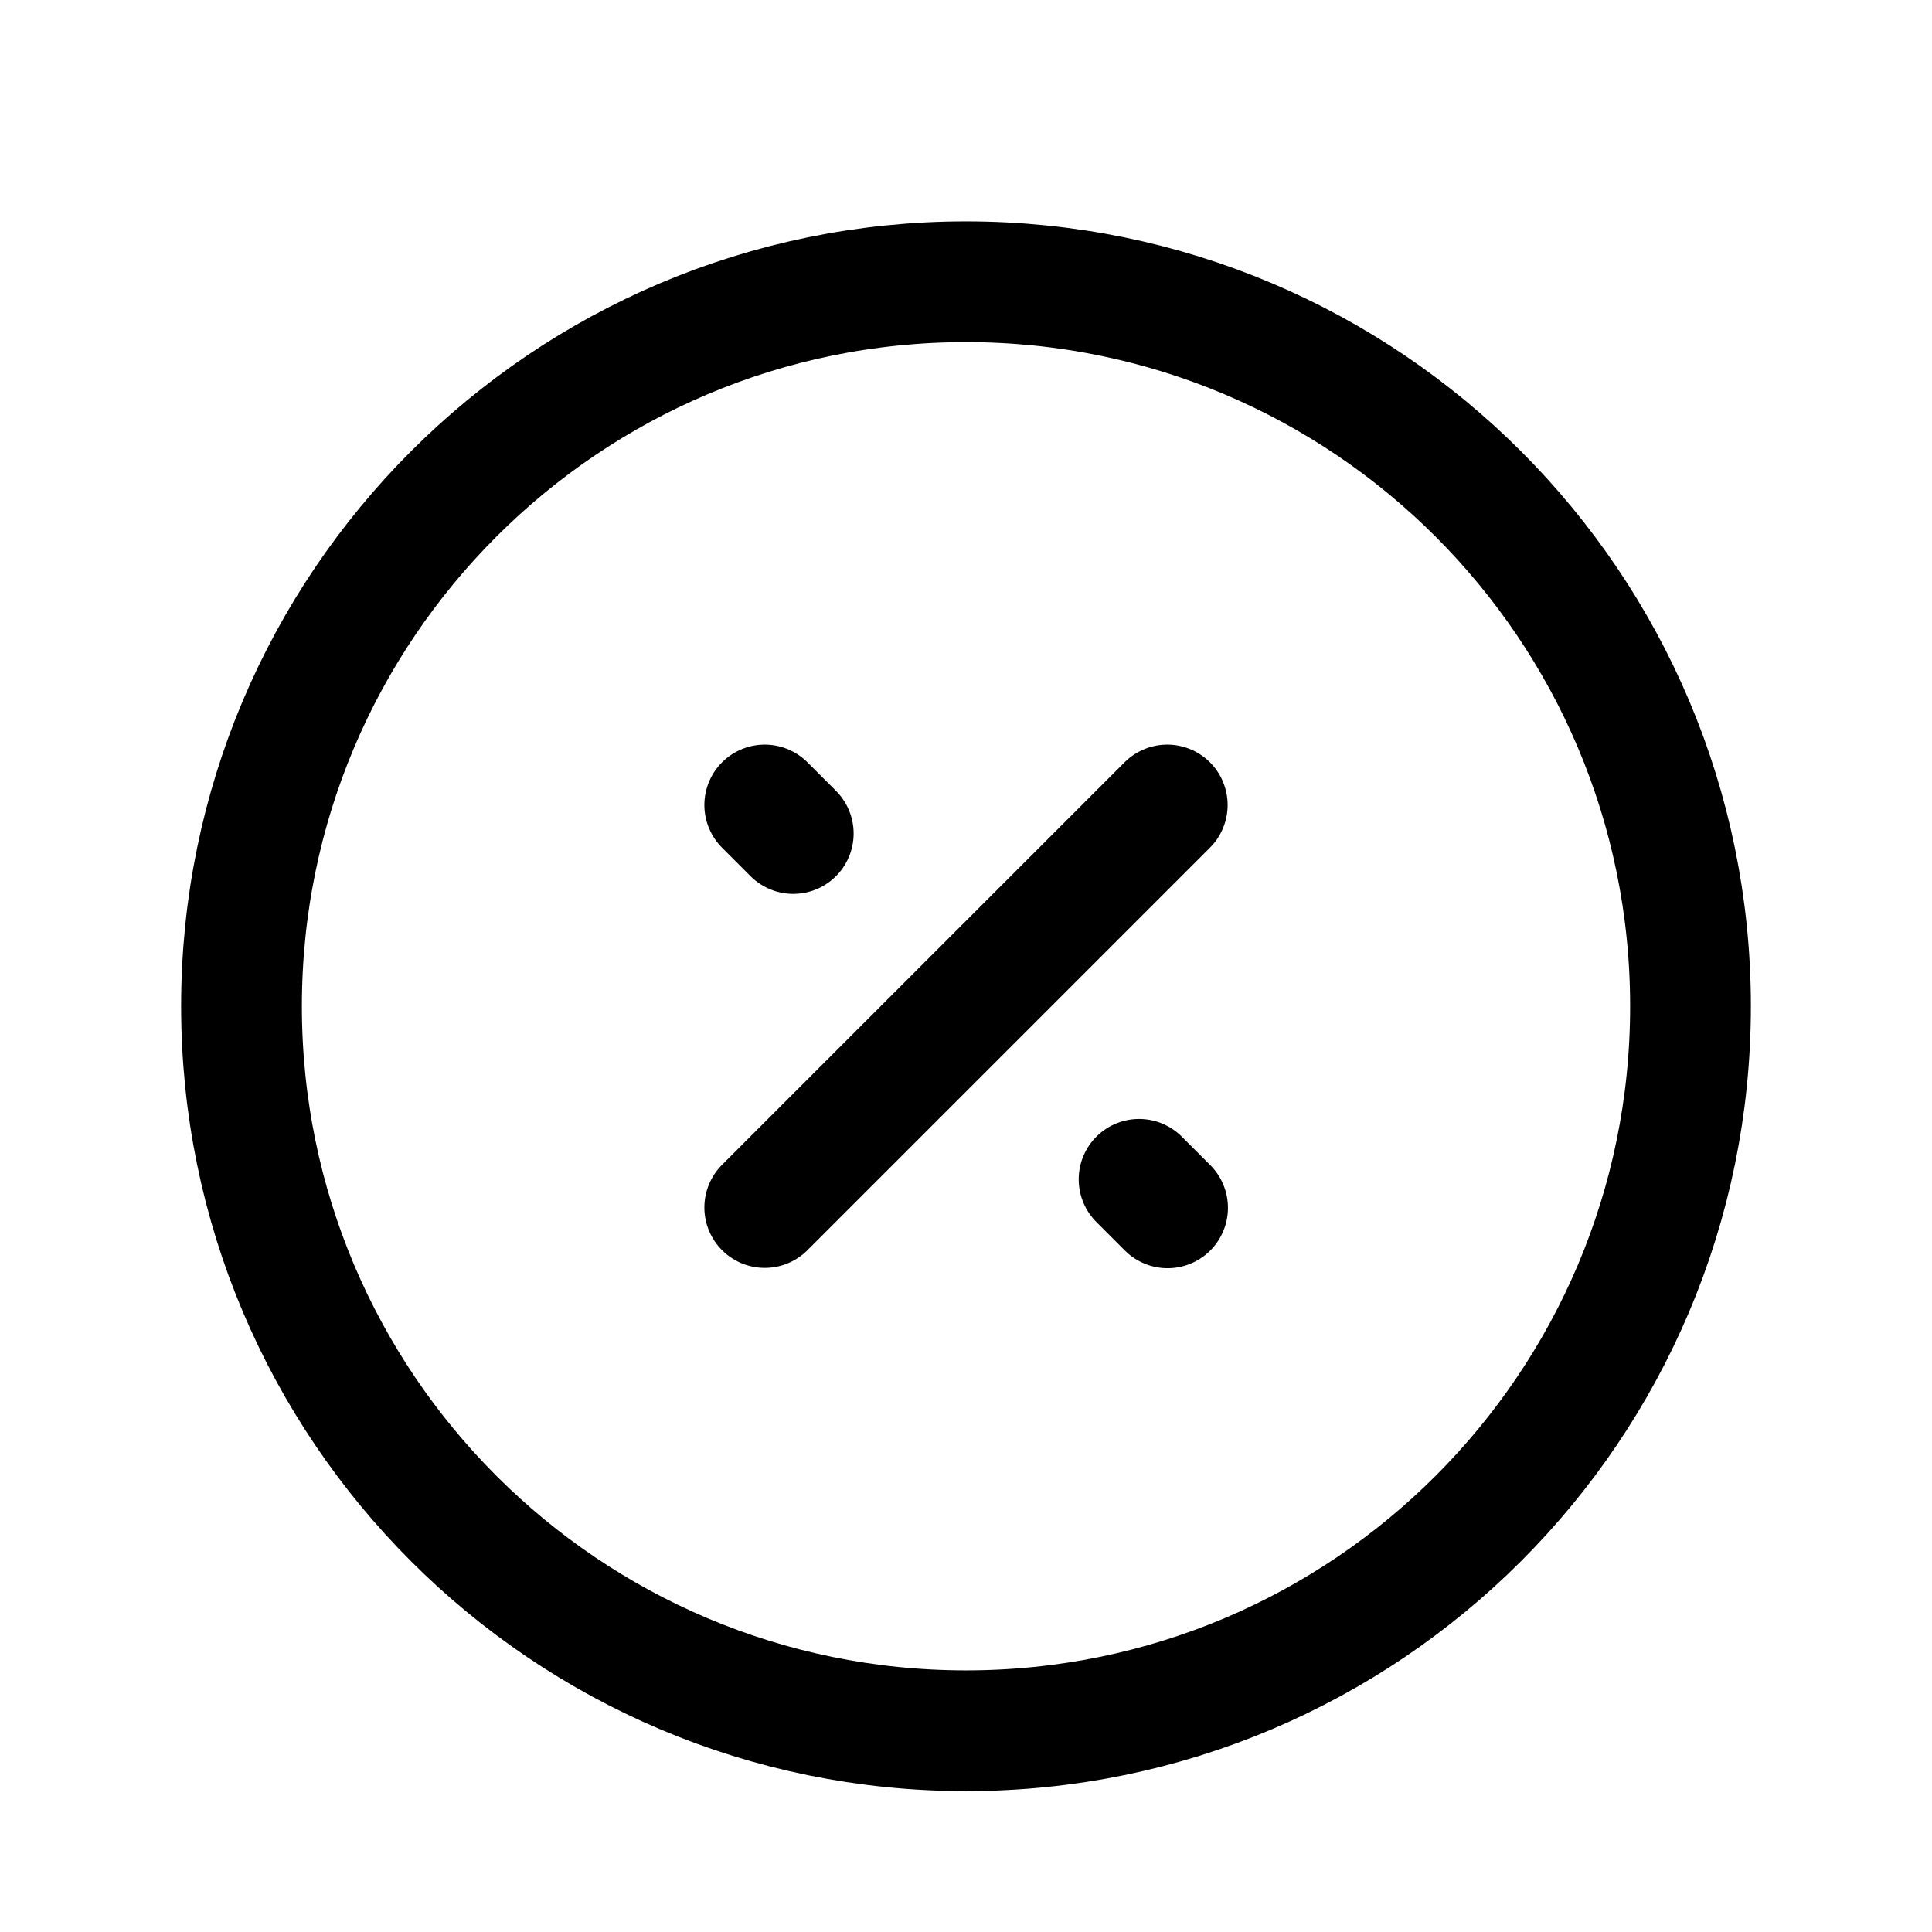
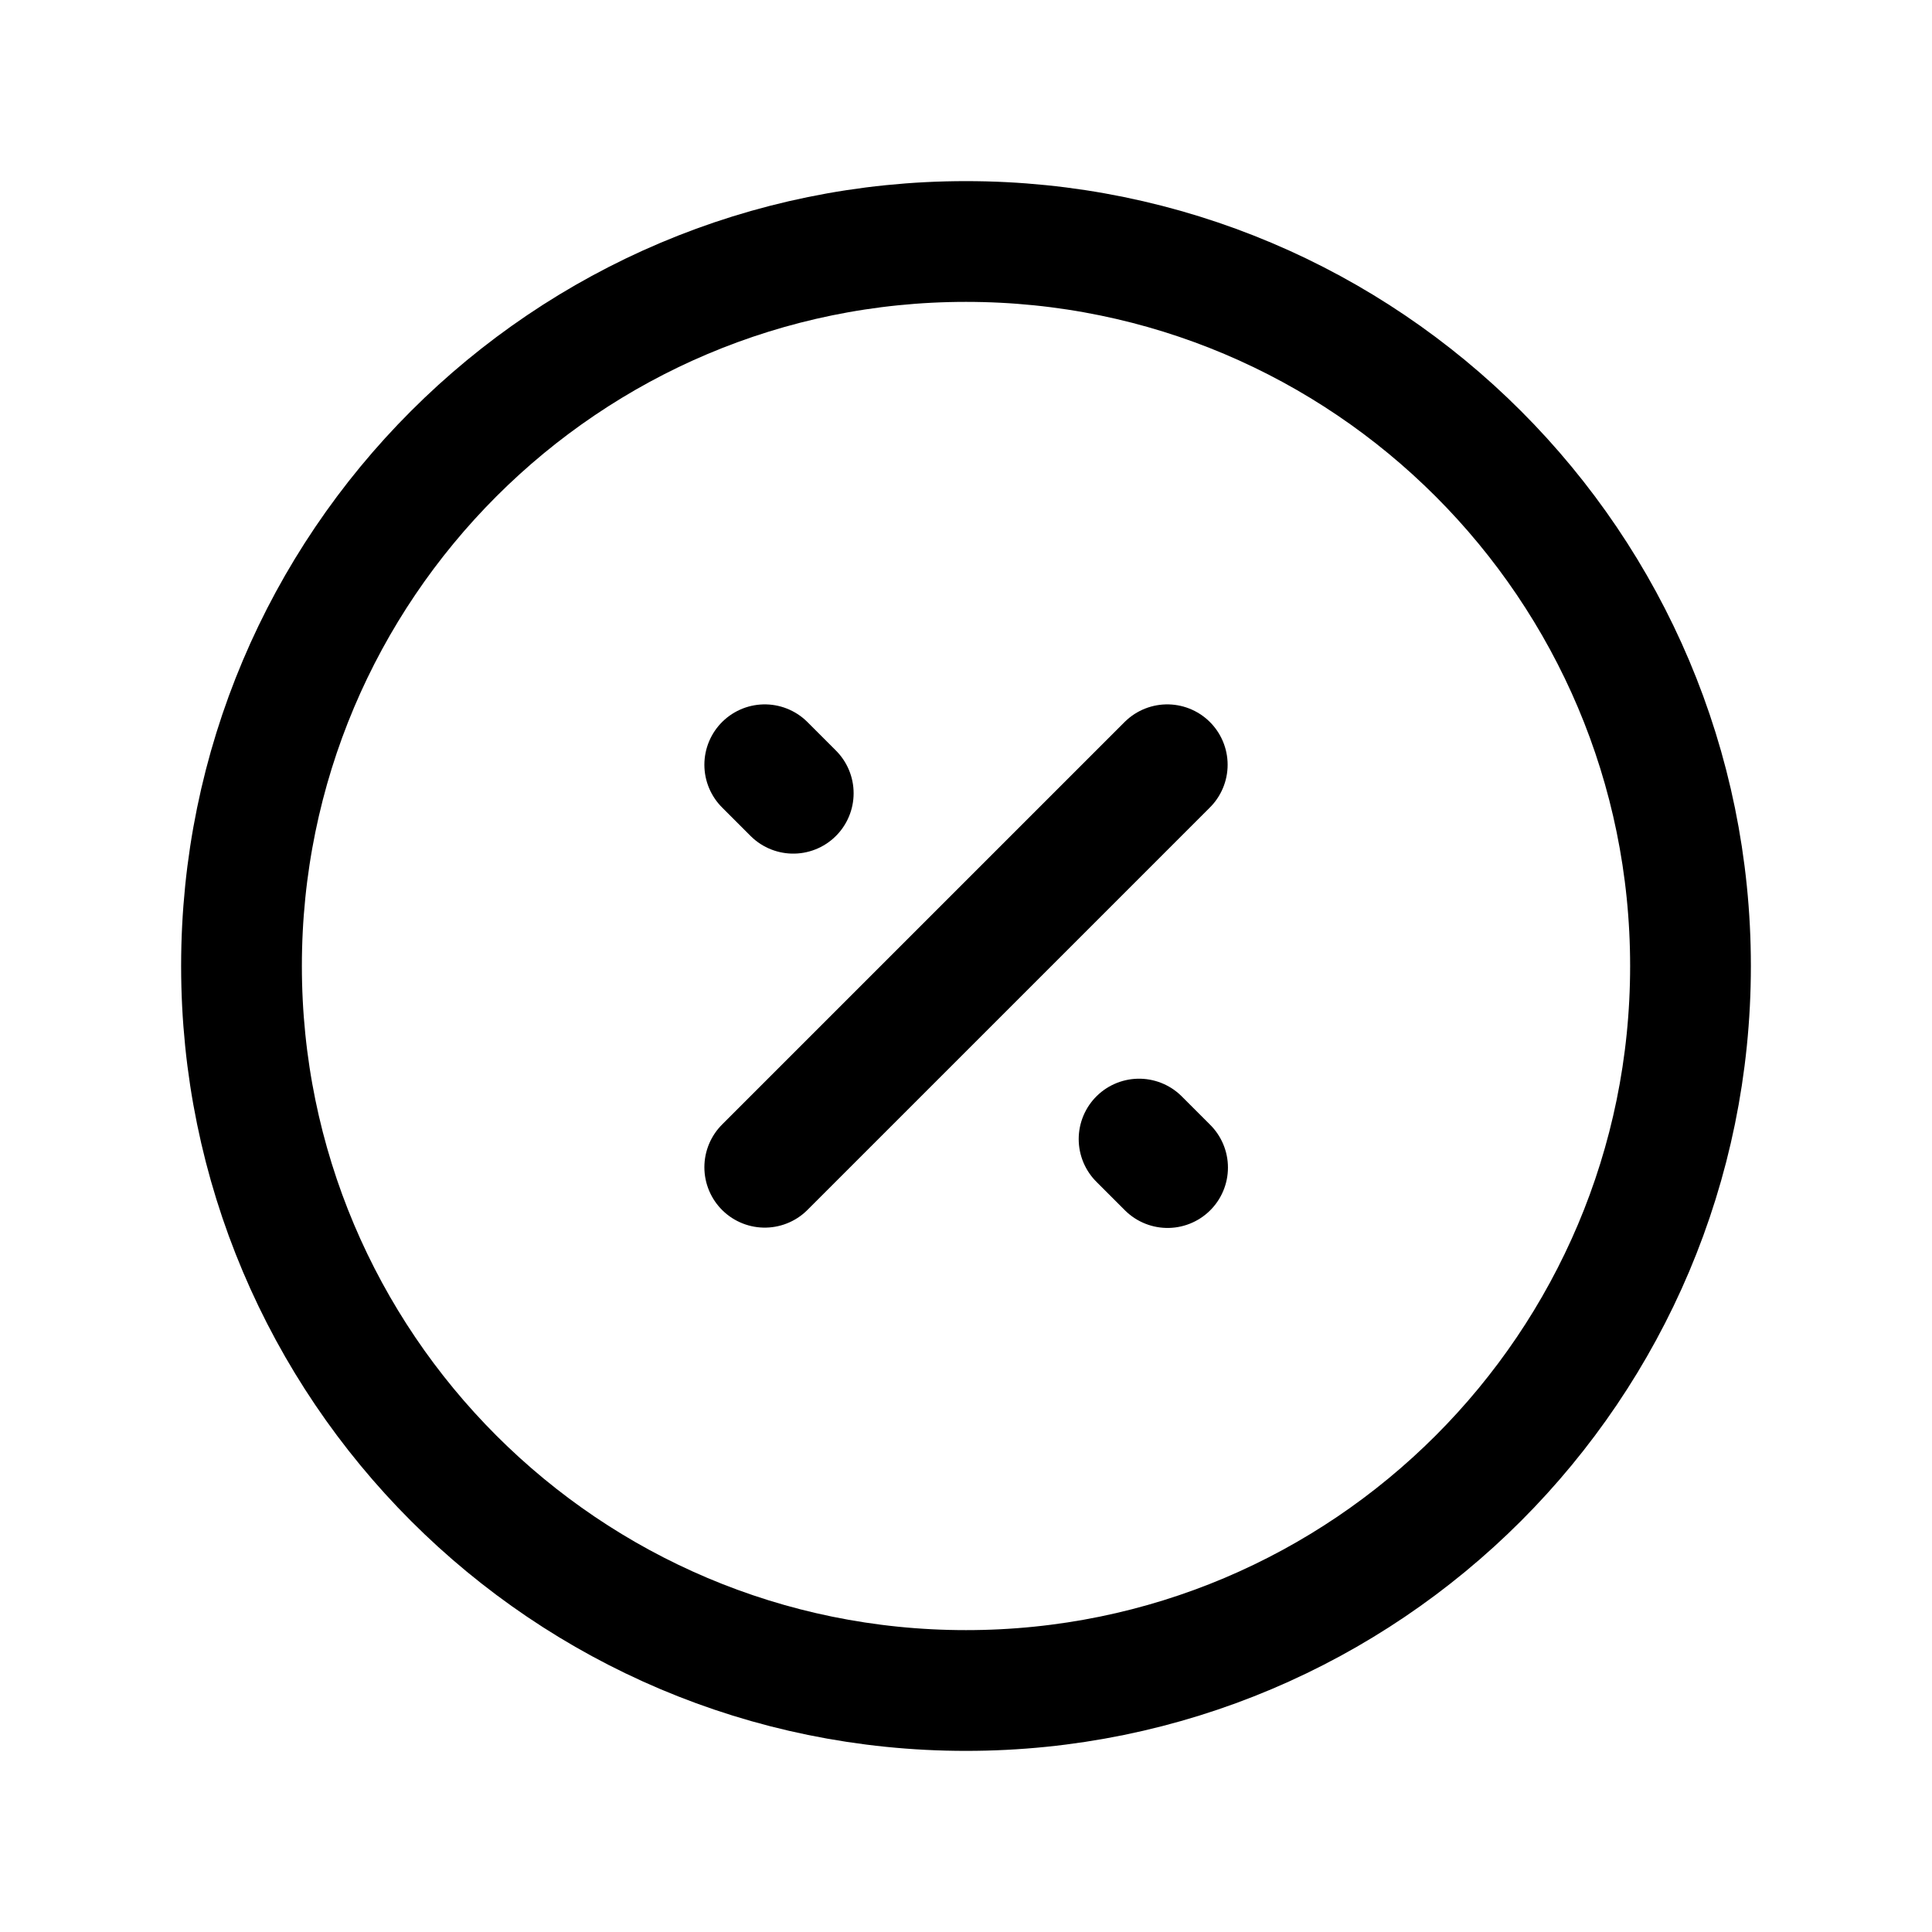
<svg xmlns="http://www.w3.org/2000/svg" width="24" height="24" fill="none" viewBox="0 0 24 24" stroke-width="1.5" stroke-linecap="round" stroke-linejoin="round" stroke="currentColor">
-   <circle cx="12" cy="12.5" r="9" />
-   <path d="M9.854 10.354 9.5 10m5.004 5.004-.354-.354M9.5 15l5-5" />
+   <path d="M9.854 9.854 9.5 9.5m5.004 5.004-.354-.354m-4.65.35 5-5" />
+   <circle cx="12" cy="12" r="9" />
</svg>
